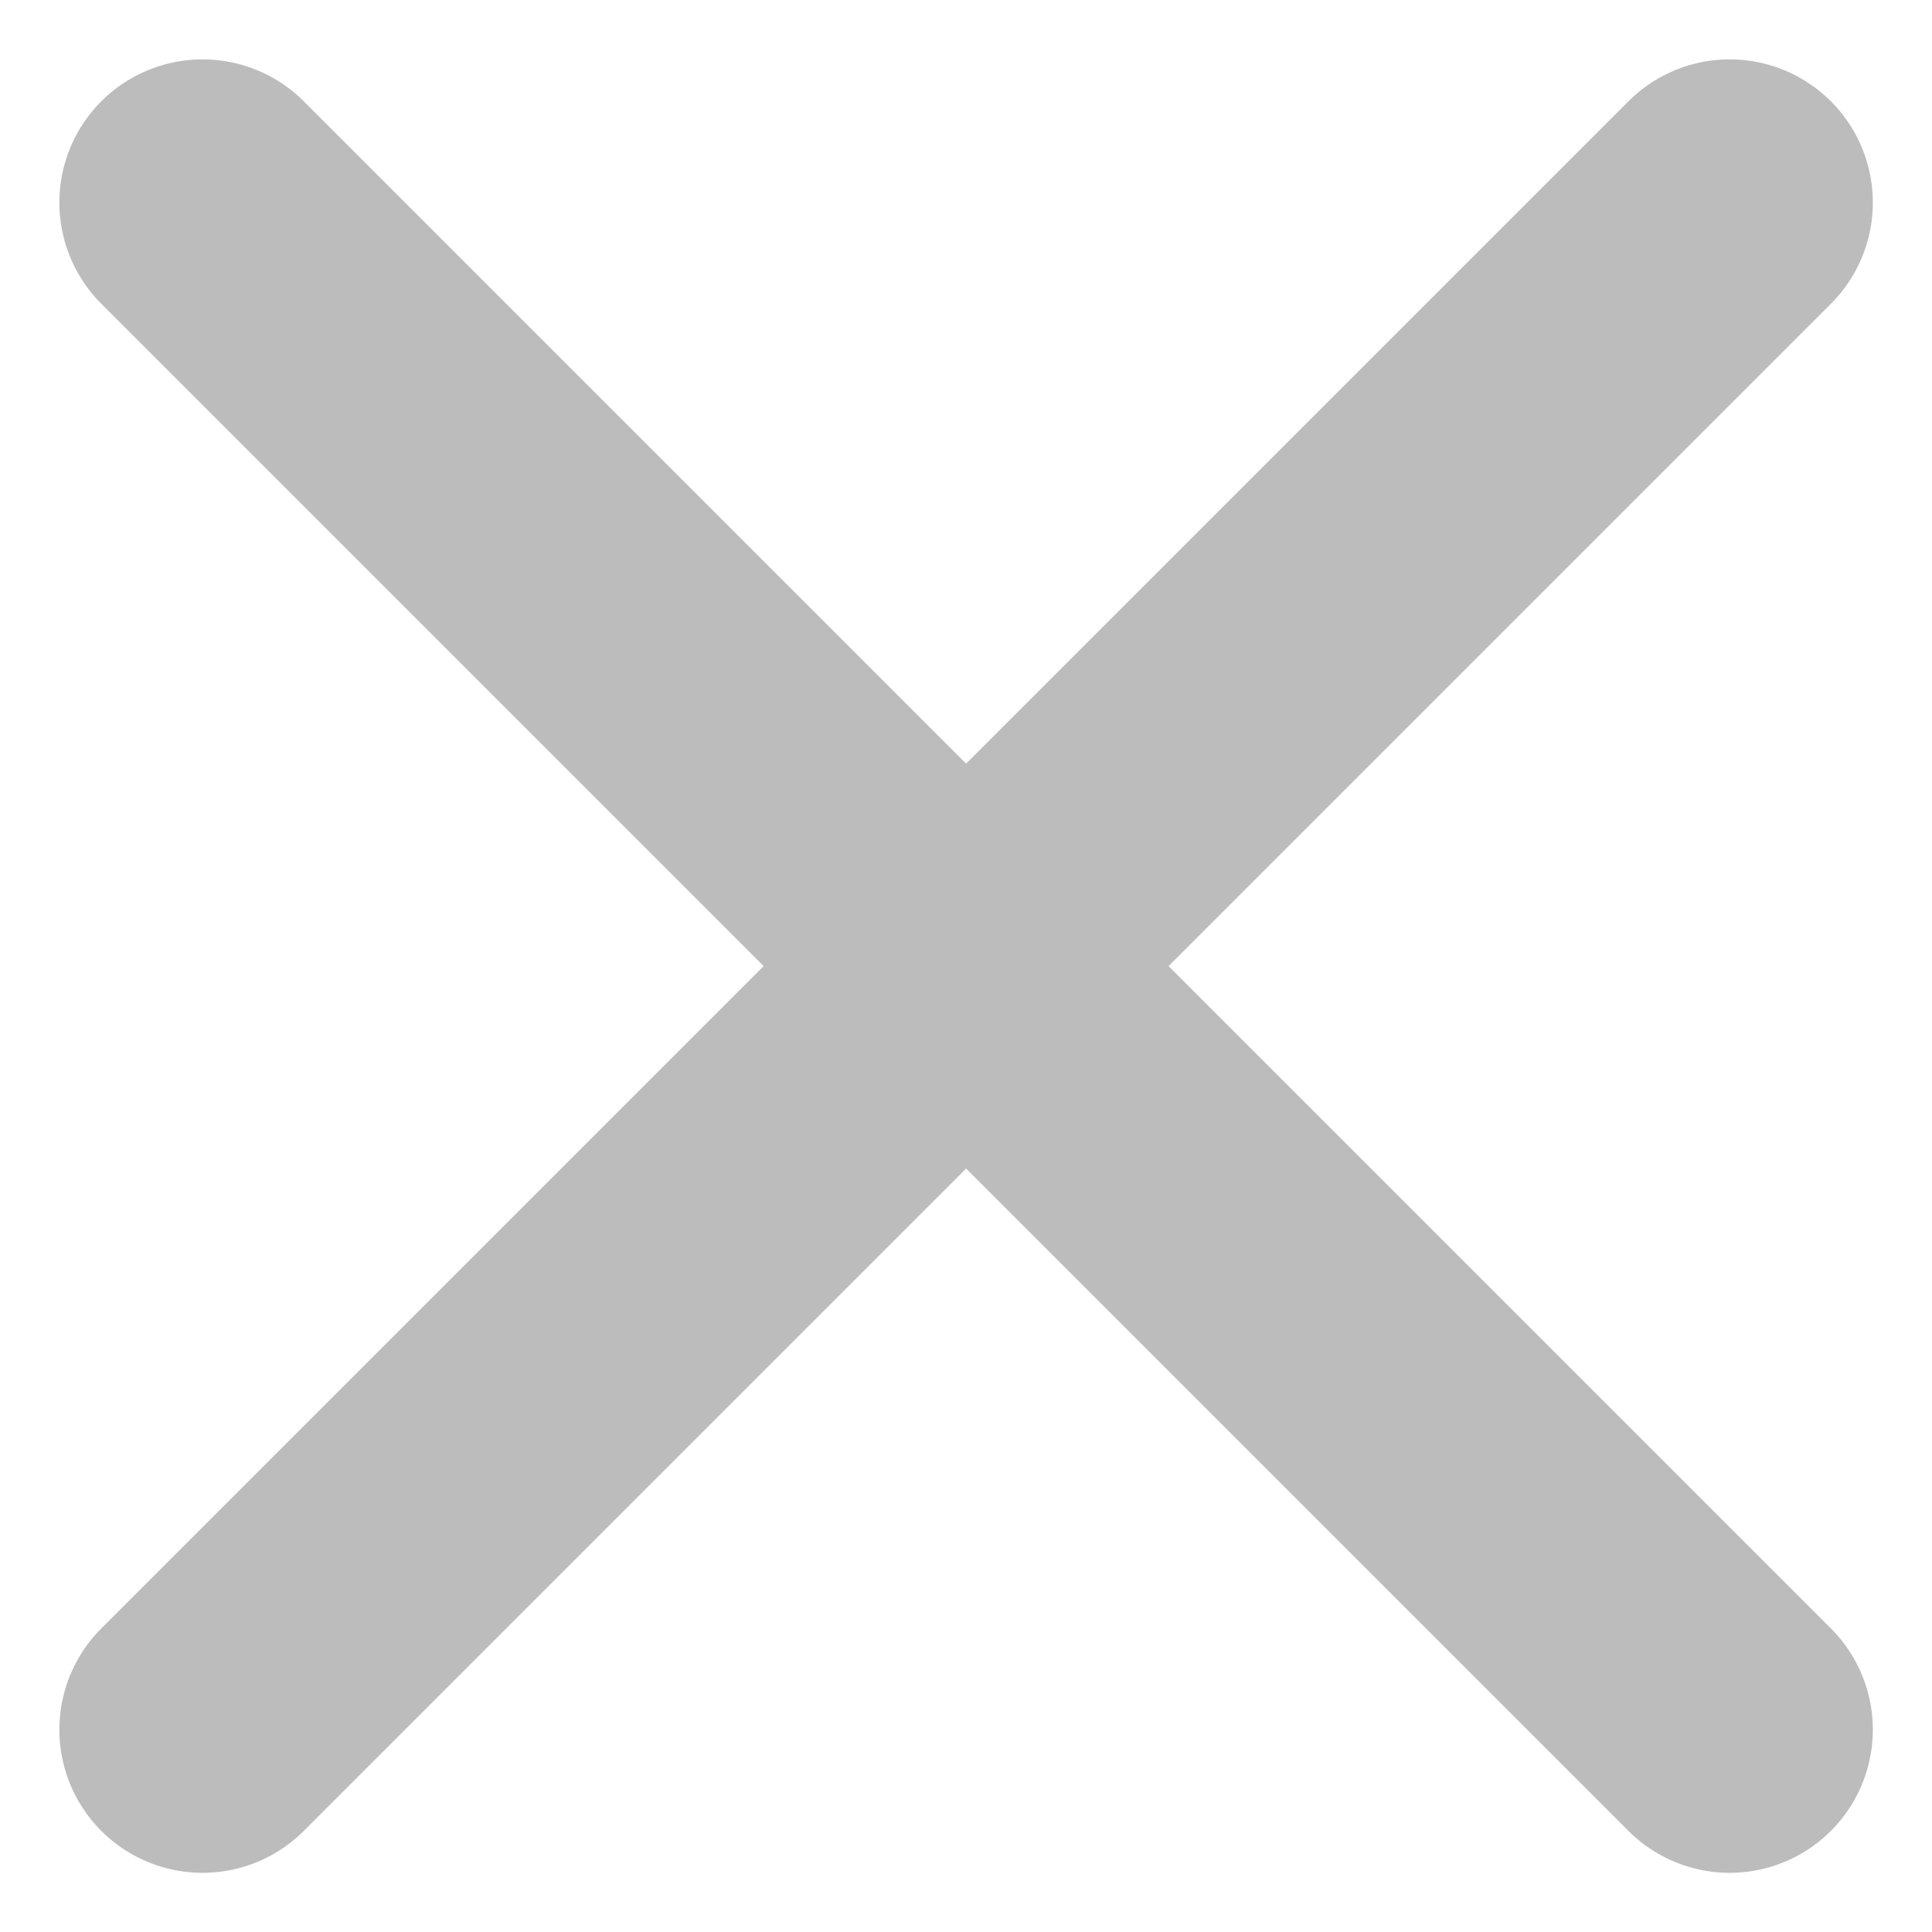
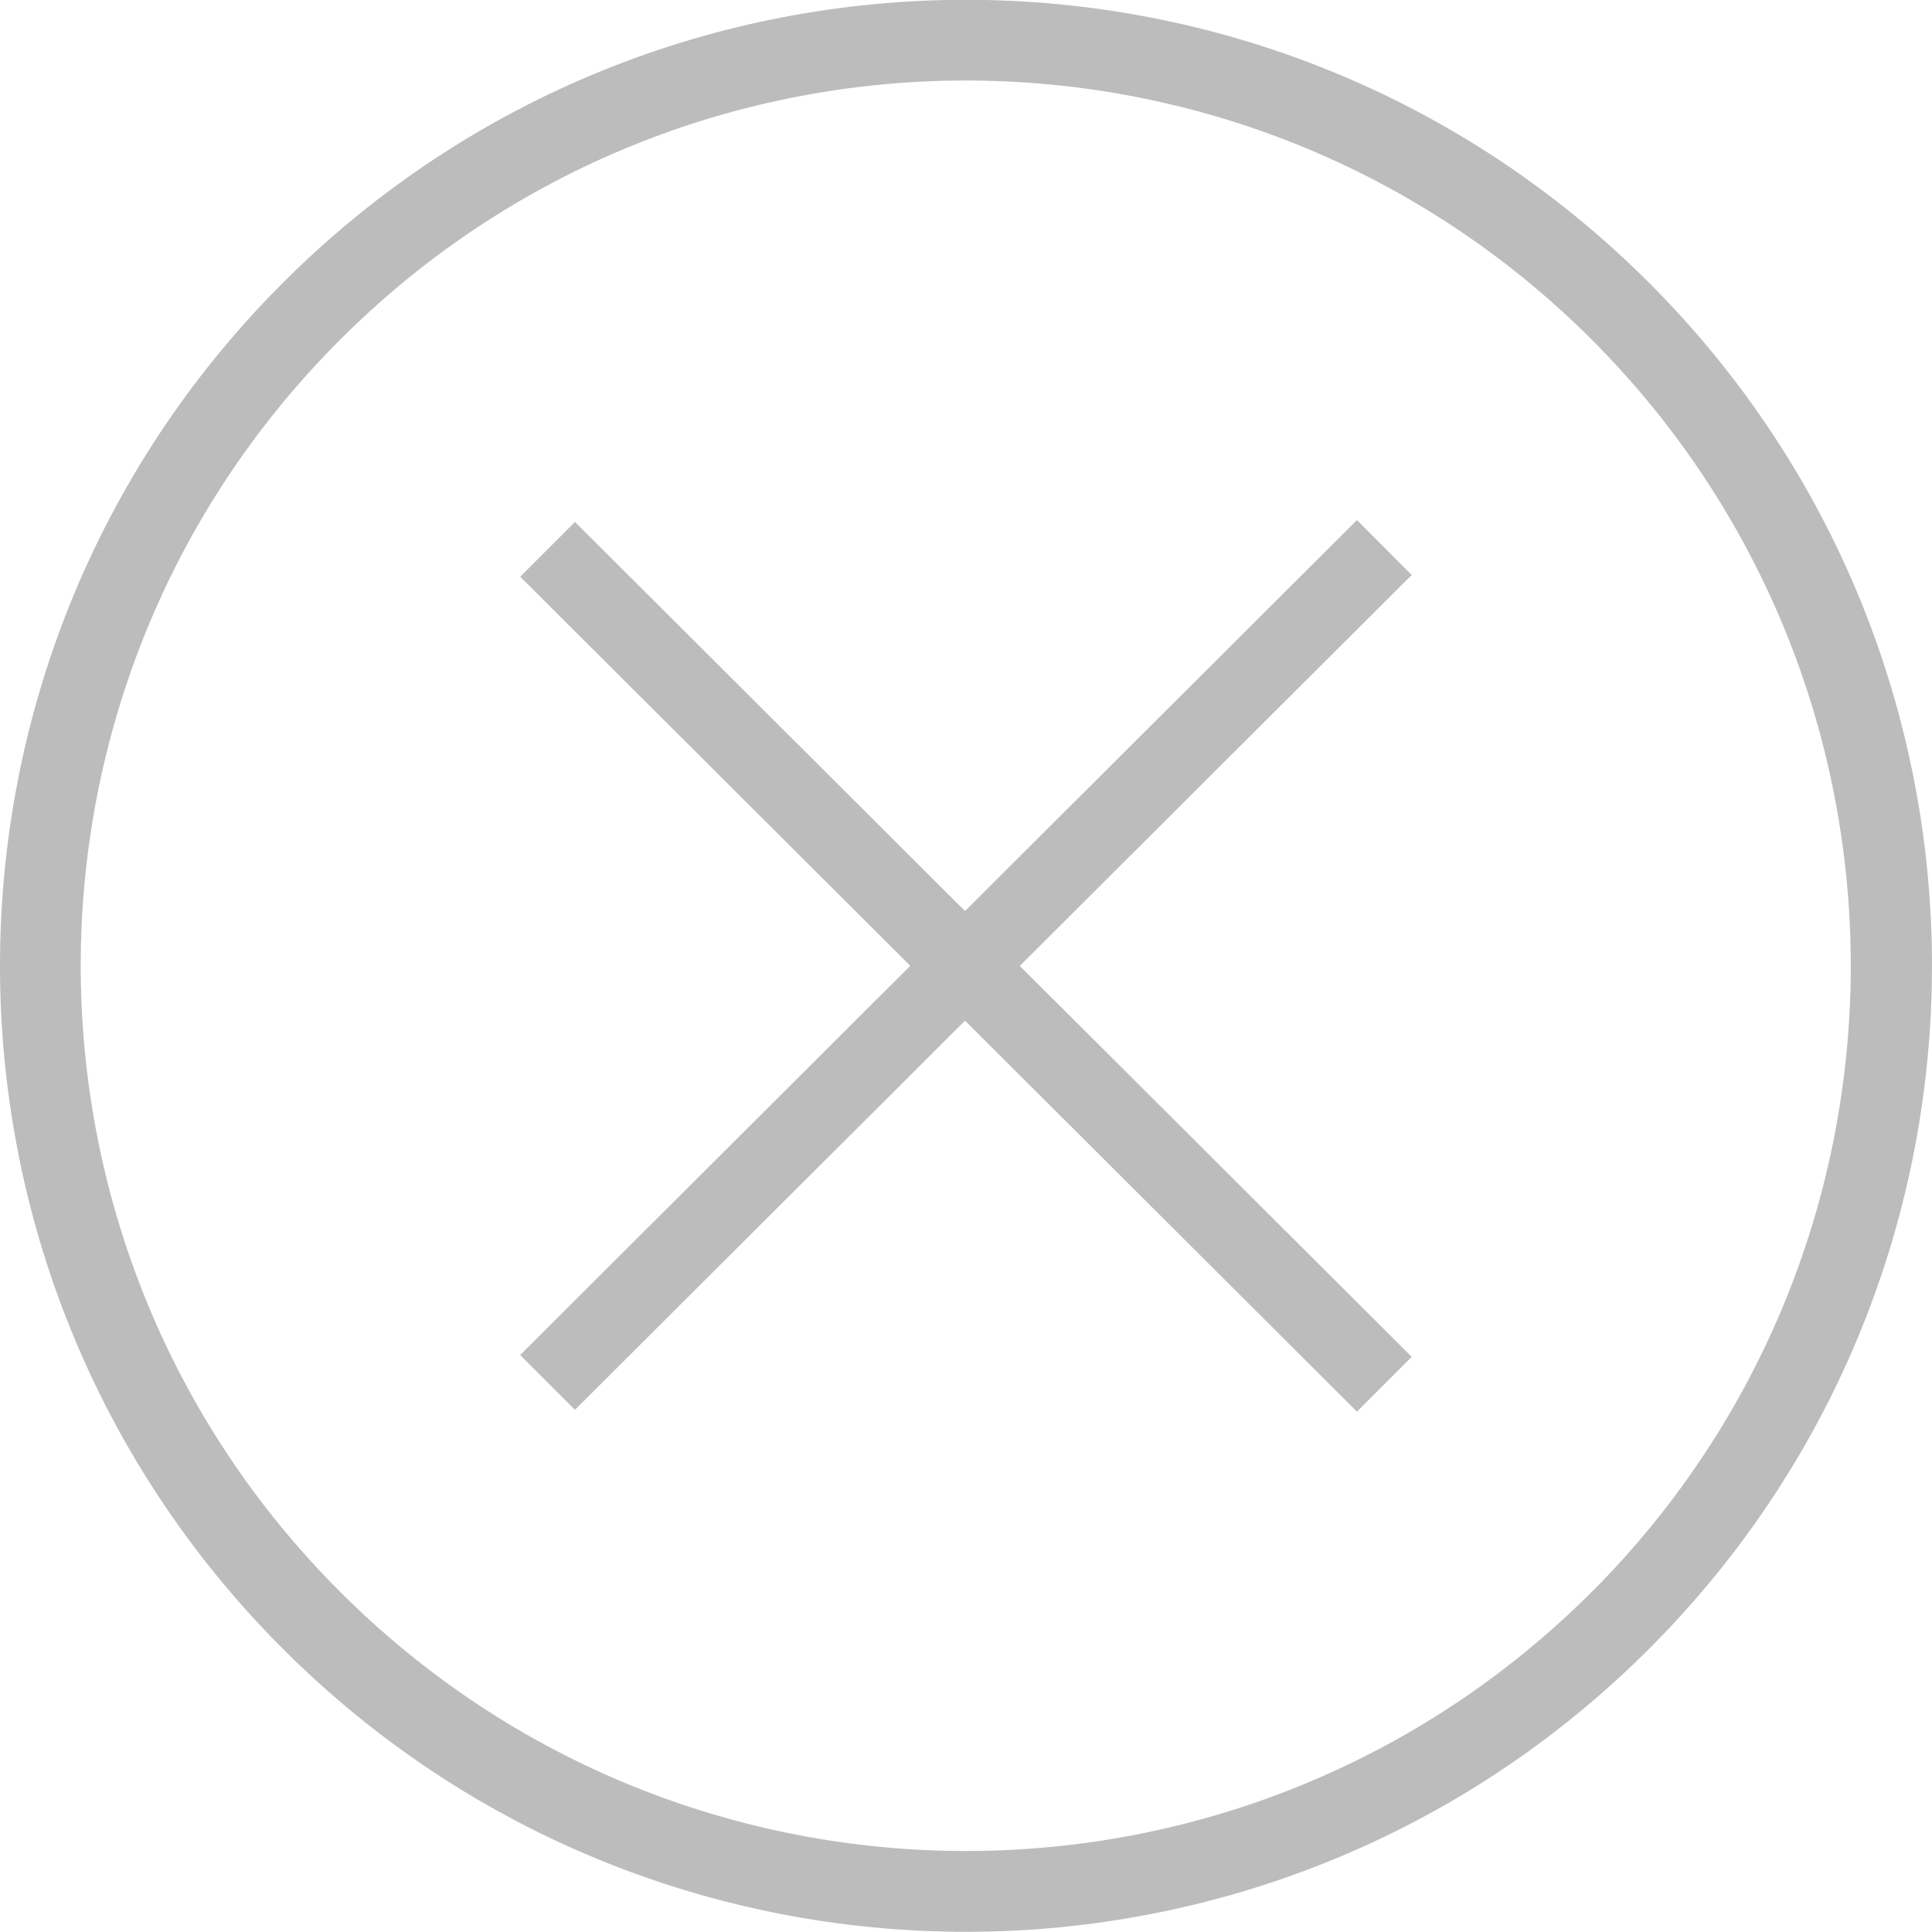
- <svg xmlns="http://www.w3.org/2000/svg" width="10.121" height="10.121" viewBox="0 0 10.121 10.121">
-   <g id="x" transform="translate(1.061 1.061)">
-     <line id="Linha_7" data-name="Linha 7" x1="8" y2="8" fill="none" stroke="#bcbcbc" stroke-linecap="round" stroke-linejoin="round" stroke-width="1.5" />
-     <line id="Linha_8" data-name="Linha 8" x2="8" y2="8" fill="none" stroke="#bcbcbc" stroke-linecap="round" stroke-linejoin="round" stroke-width="1.5" />
-   </g>
+ <svg xmlns="http://www.w3.org/2000/svg" width="20" height="19.996">
+   <path data-name="Caminho 32" d="M17.071 2.927a10 10 0 1 0 0 14.142 10 10 0 0 0 0-14.142Zm-.591 13.55a9.164 9.164 0 1 1 0-12.959 9.176 9.176 0 0 1 0 12.96Z" fill="#bcbcbc" />
+   <path data-name="Caminho 33" d="M14.047 5.384 9.99 9.431 5.952 5.403l-.567.567 4.038 4.028-4.038 4.029.567.567 4.038-4.028 4.057 4.047.567-.567-4.057-4.047 4.057-4.047Z" fill="#bcbcbc" />
</svg>
